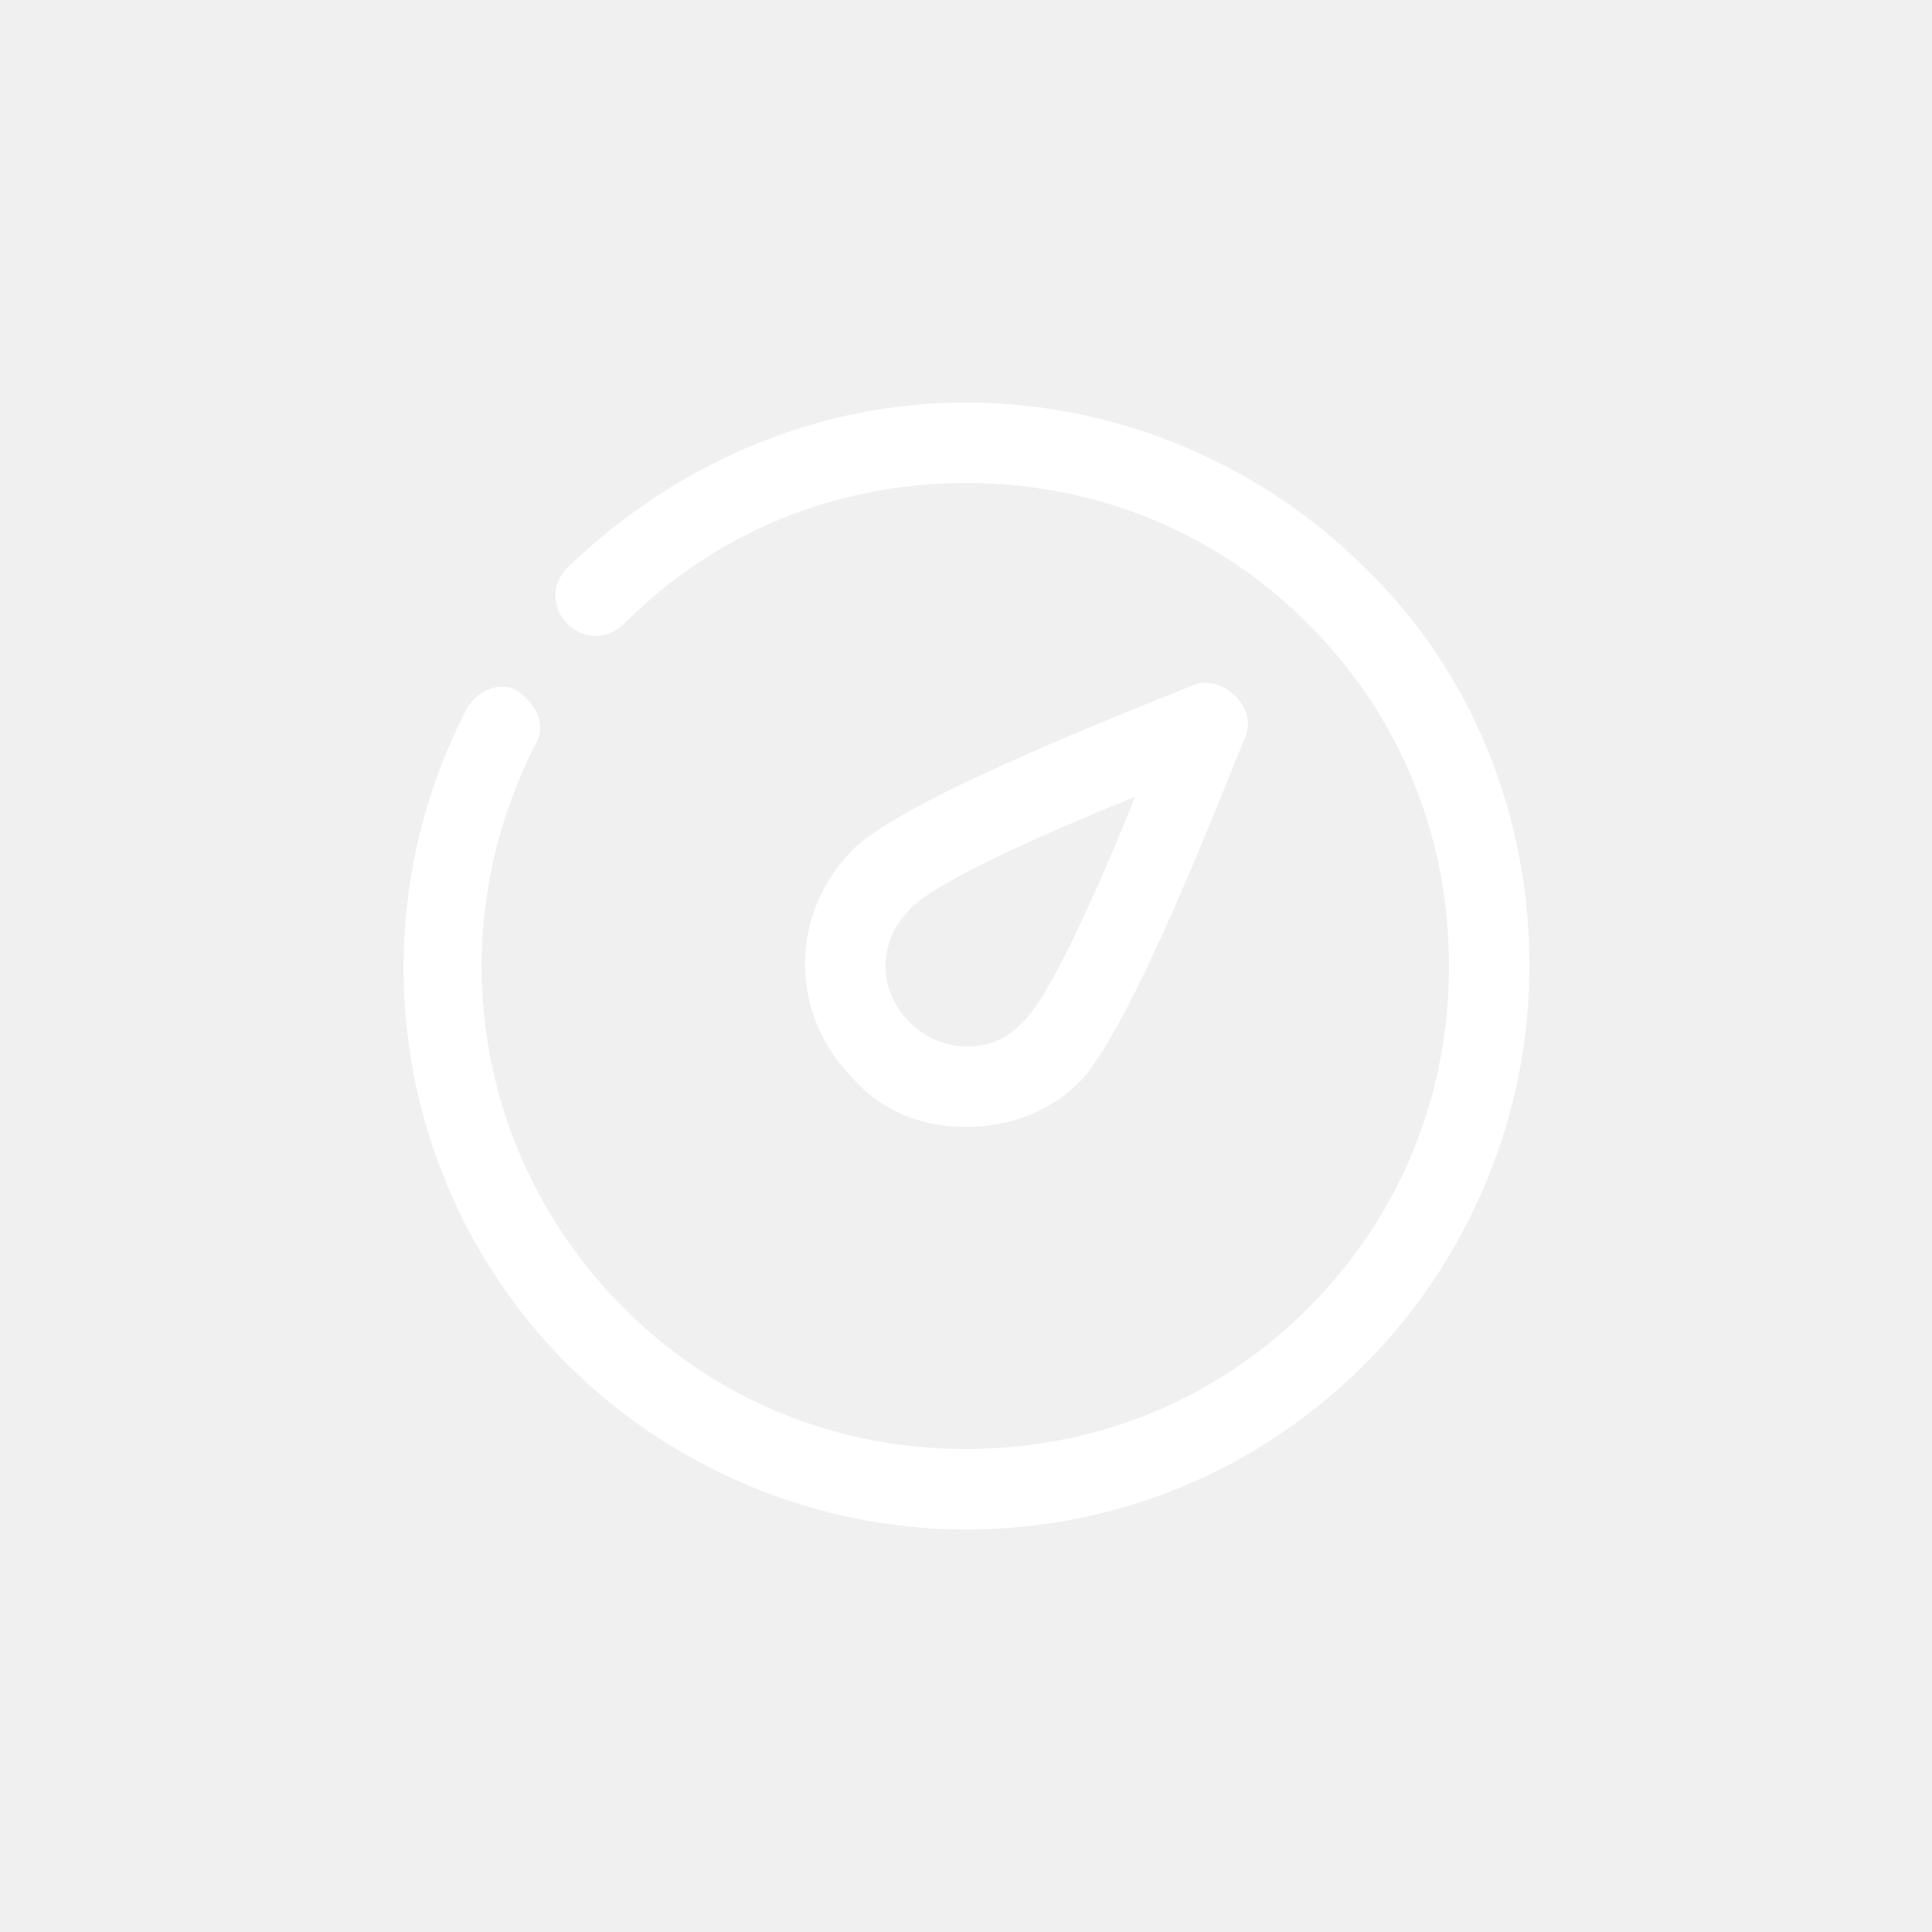
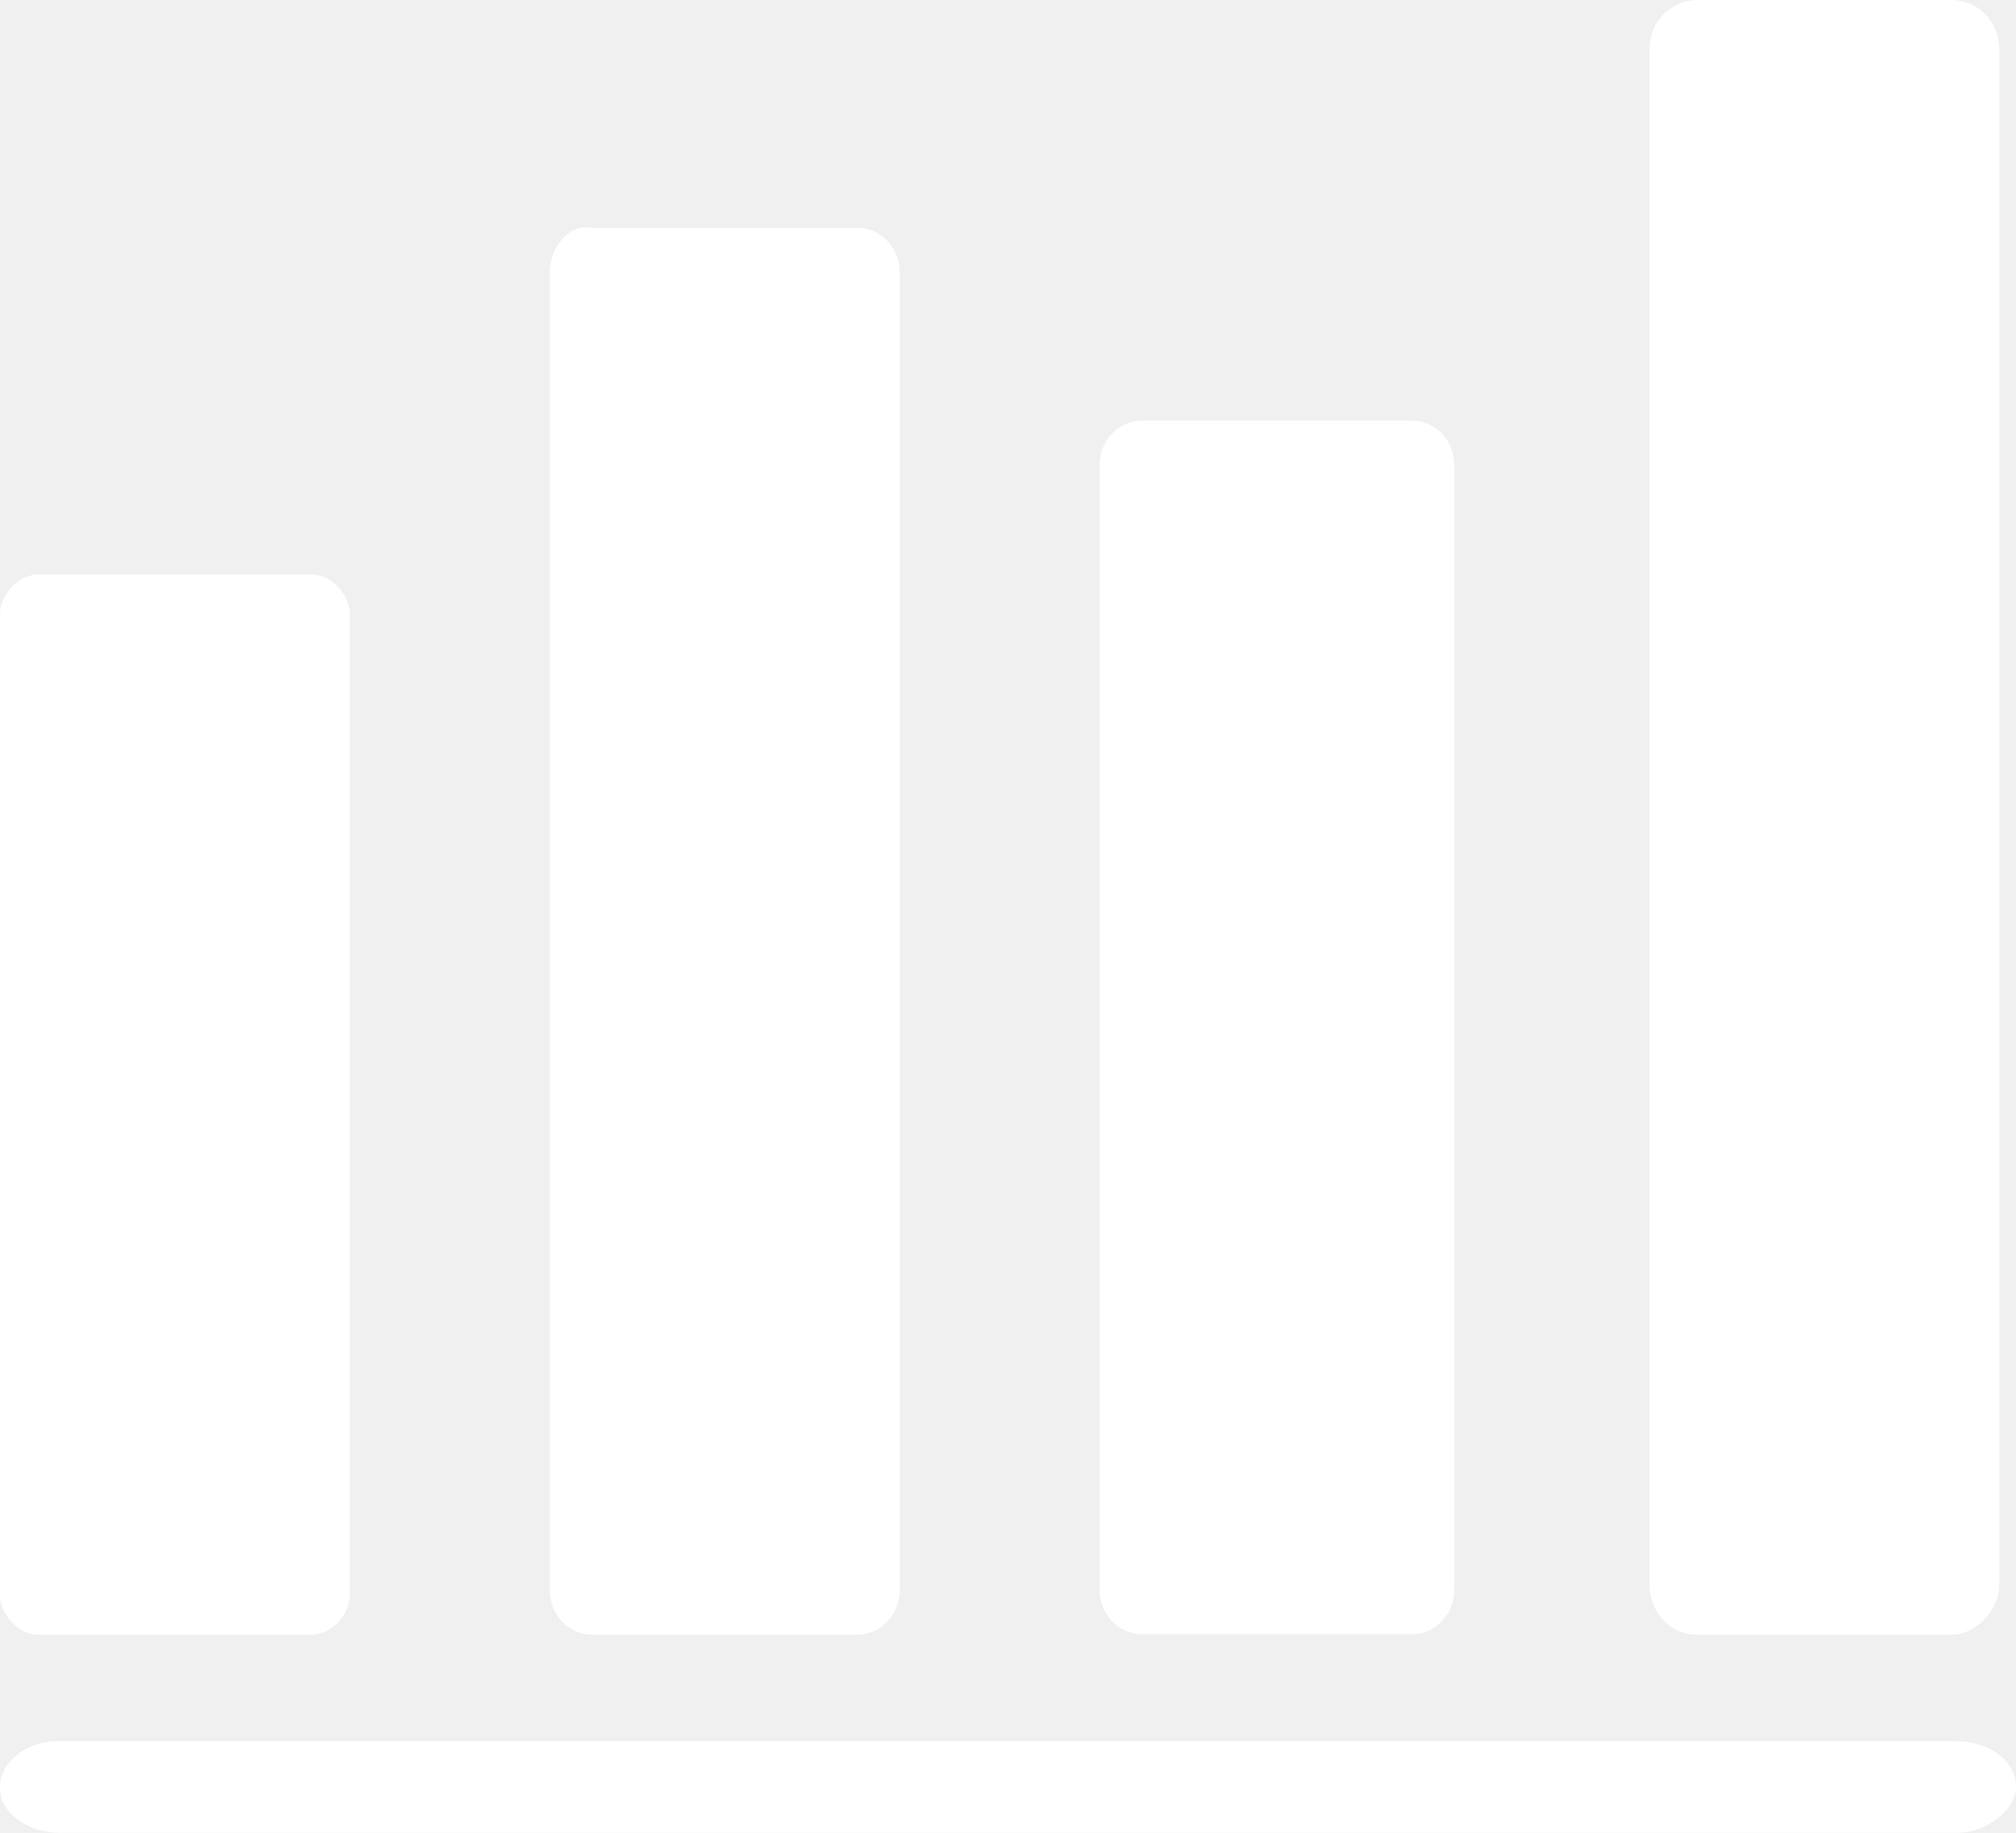
- <svg xmlns="http://www.w3.org/2000/svg" version="1.1" id="Layer_1" x="0px" y="0px" viewBox="0 0 48 48" style="enable-background:new 0 0 48 48;" xml:space="preserve">
-   <style type="text/css">
- 	.st0{fill:#FFFFFF;}
- </style>
-   <path id="path0_fill" class="st0" d="M24,38c-3.7,0-7.3-1.5-9.9-4.1C9.8,29.6,8.8,23,11.6,17.6c0.3-0.5,0.9-0.7,1.3-0.4  c0.4,0.3,0.7,0.8,0.4,1.3c-2.4,4.7-1.5,10.3,2.2,14c2.3,2.3,5.3,3.5,8.5,3.5c3.2,0,6.2-1.2,8.5-3.5c2.3-2.3,3.5-5.3,3.5-8.5  s-1.2-6.2-3.5-8.5C30.2,13.2,27.2,12,24,12c-3.2,0-6.2,1.2-8.5,3.5c-0.4,0.4-1,0.4-1.4,0s-0.4-1,0-1.4c2.7-2.6,6.2-4.1,9.9-4.1  c3.7,0,7.3,1.5,9.9,4.1c2.7,2.6,4.1,6.2,4.1,9.9s-1.5,7.3-4.1,9.9C31.3,36.5,27.8,38,24,38z M24,28c-1.1,0-2.1-0.4-2.8-1.2  c-1.6-1.6-1.6-4.1,0-5.7c1.3-1.3,7.3-3.6,8.5-4.1c0.3-0.1,0.7,0,1,0.3c0.3,0.3,0.4,0.7,0.2,1.1c-0.5,1.2-2.8,7.2-4.1,8.5  C26.1,27.6,25.1,28,24,28z M28.2,19.8c-2.5,1-5.1,2.2-5.6,2.8c-0.8,0.8-0.8,2,0,2.8c0.8,0.8,2.1,0.8,2.8,0  C26,24.9,27.2,22.3,28.2,19.8z" />
+ <svg xmlns="http://www.w3.org/2000/svg" xmlns:xlink="http://www.w3.org/1999/xlink" width="22" height="20" viewBox="0 0 22 20" version="1.1">
+   <g id="Canvas" transform="translate(8906 4665)">
+     <g id="Icon: Graph_bar">
+       <g id="Vector">
+         <use xlink:href="#path0_fill" transform="translate(-8888 -4665)" fill="#FFFFFF" />
+       </g>
+       <g id="Vector">
+         <use xlink:href="#path1_fill" transform="translate(-8894 -4660.41)" fill="#FFFFFF" />
+       </g>
+       <g id="Vector">
+         <use xlink:href="#path2_fill" transform="translate(-8900 -4662.52)" fill="#FFFFFF" />
+       </g>
+       <g id="Vector">
+         <use xlink:href="#path3_fill" transform="translate(-8906 -4646)" fill="#FFFFFF" />
+       </g>
+       <g id="Vector">
+         <use xlink:href="#path4_fill" transform="translate(-8906 -4658.73)" fill="#FFFFFF" />
+       </g>
+     </g>
+   </g>
+   <defs>
+     <path id="path0_fill" d="M 0.516 17.838L 3.302 17.838C 3.56 17.838 3.818 17.568 3.818 17.297L 3.818 0.541C 3.818 0.216 3.56 0 3.302 0L 0.516 0C 0.258 0 -3.93674e-07 0.216 -3.93674e-07 0.541L -3.93674e-07 17.297C -3.93674e-07 17.568 0.206 17.838 0.516 17.838Z" />
+     <path id="path1_fill" d="M 0.464 13.243L 3.406 13.243C 3.664 13.243 3.87 13.027 3.87 12.757L 3.87 0.486C 3.87 0.216 3.664 0 3.406 0L 0.464 0C 0.206 0 -3.93674e-07 0.216 -3.93674e-07 0.486L -3.93674e-07 12.757C -3.93674e-07 13.027 0.206 13.243 0.464 13.243Z" />
+     <path id="path2_fill" d="M 0.464 15.358L 3.354 15.358C 3.612 15.358 3.818 15.142 3.818 14.872L 3.818 0.493C 3.818 0.223 3.612 0.007 3.354 0.007L 0.464 0.007C 0.206 -0.047 -1.96837e-07 0.223 -1.96837e-07 0.493L -1.96837e-07 14.872C -1.96837e-07 15.142 0.206 15.358 0.464 15.358Z" />
+     <path id="path3_fill" d="M 21.357 1L 0.643 1C 0.322 1 0 0.8 0 0.5C 0 0.25 0.257 0 0.643 0L 21.357 0C 21.678 0 22 0.2 22 0.5C 22 0.75 21.678 1 21.357 1Z" />
+     <path id="path4_fill" d="M 0.413 11.568L 3.406 11.568C 3.612 11.568 3.818 11.351 3.818 11.135L 3.818 0.432C 3.818 0.216 3.612 2.062e-07 3.406 2.062e-07L 0.413 2.062e-07C 0.206 2.062e-07 0 0.216 0 0.432L 0 11.135C 0 11.351 0.206 11.568 0.413 11.568Z" />
+   </defs>
</svg>
